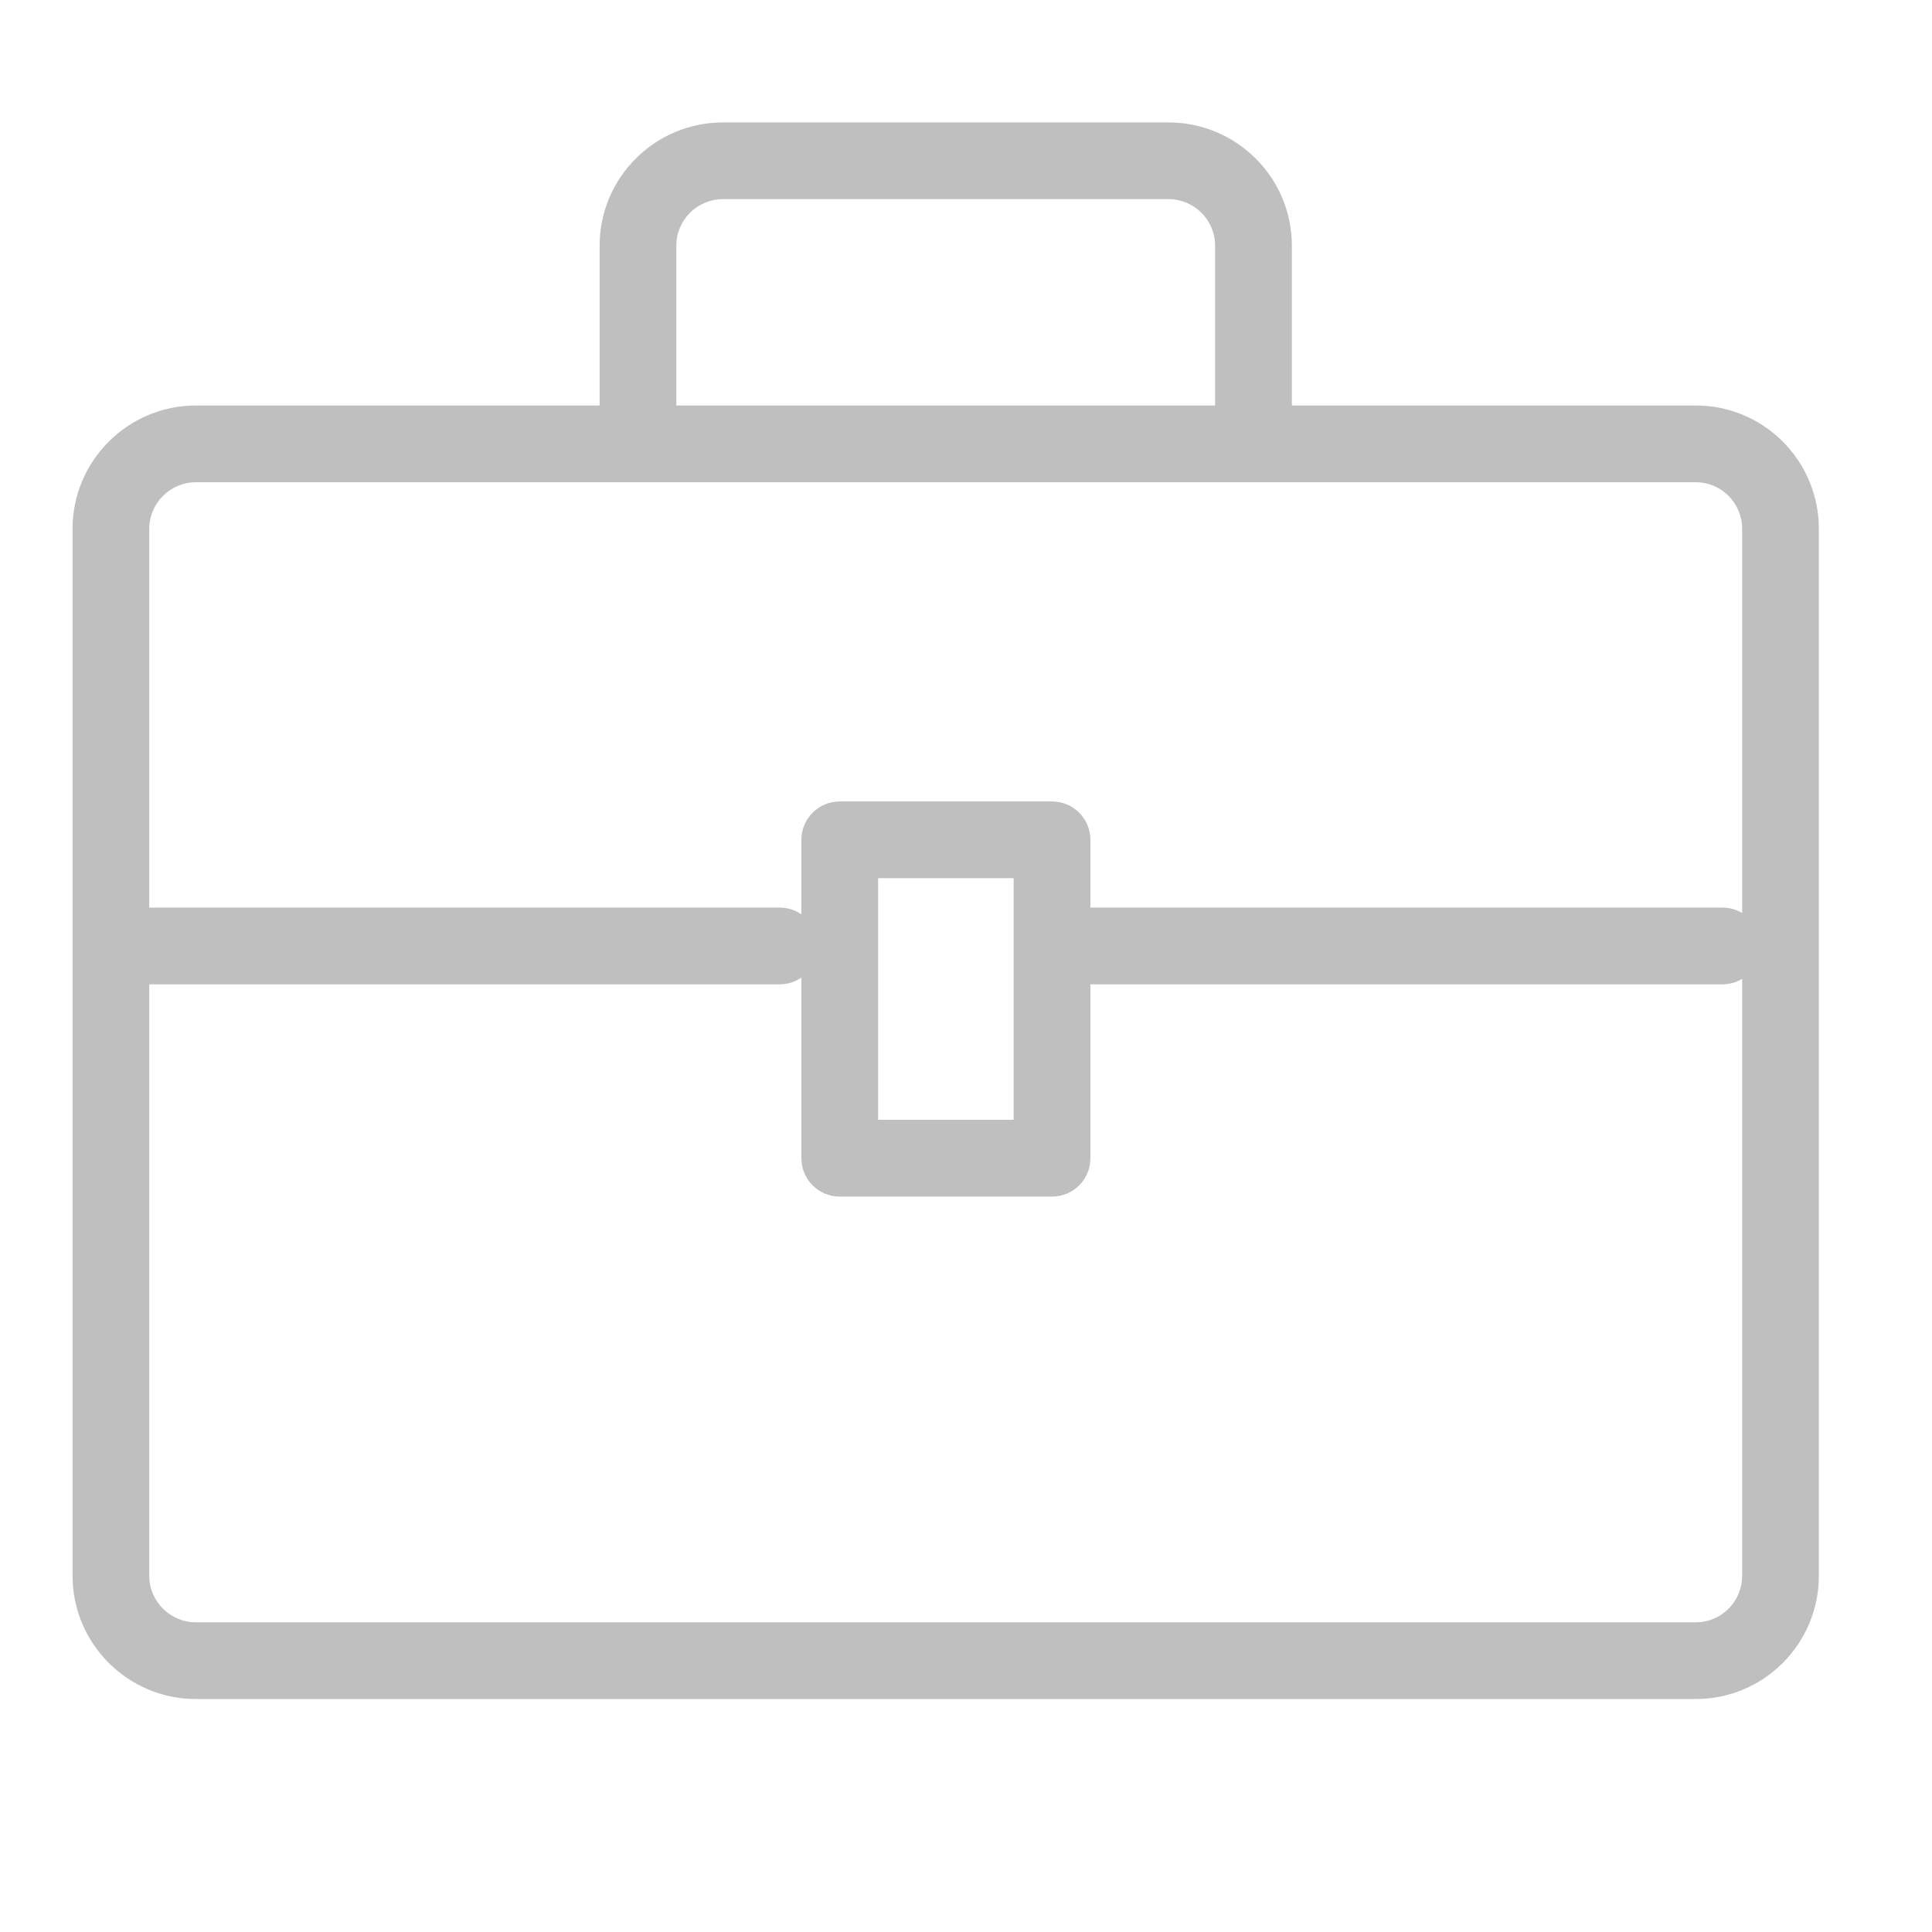
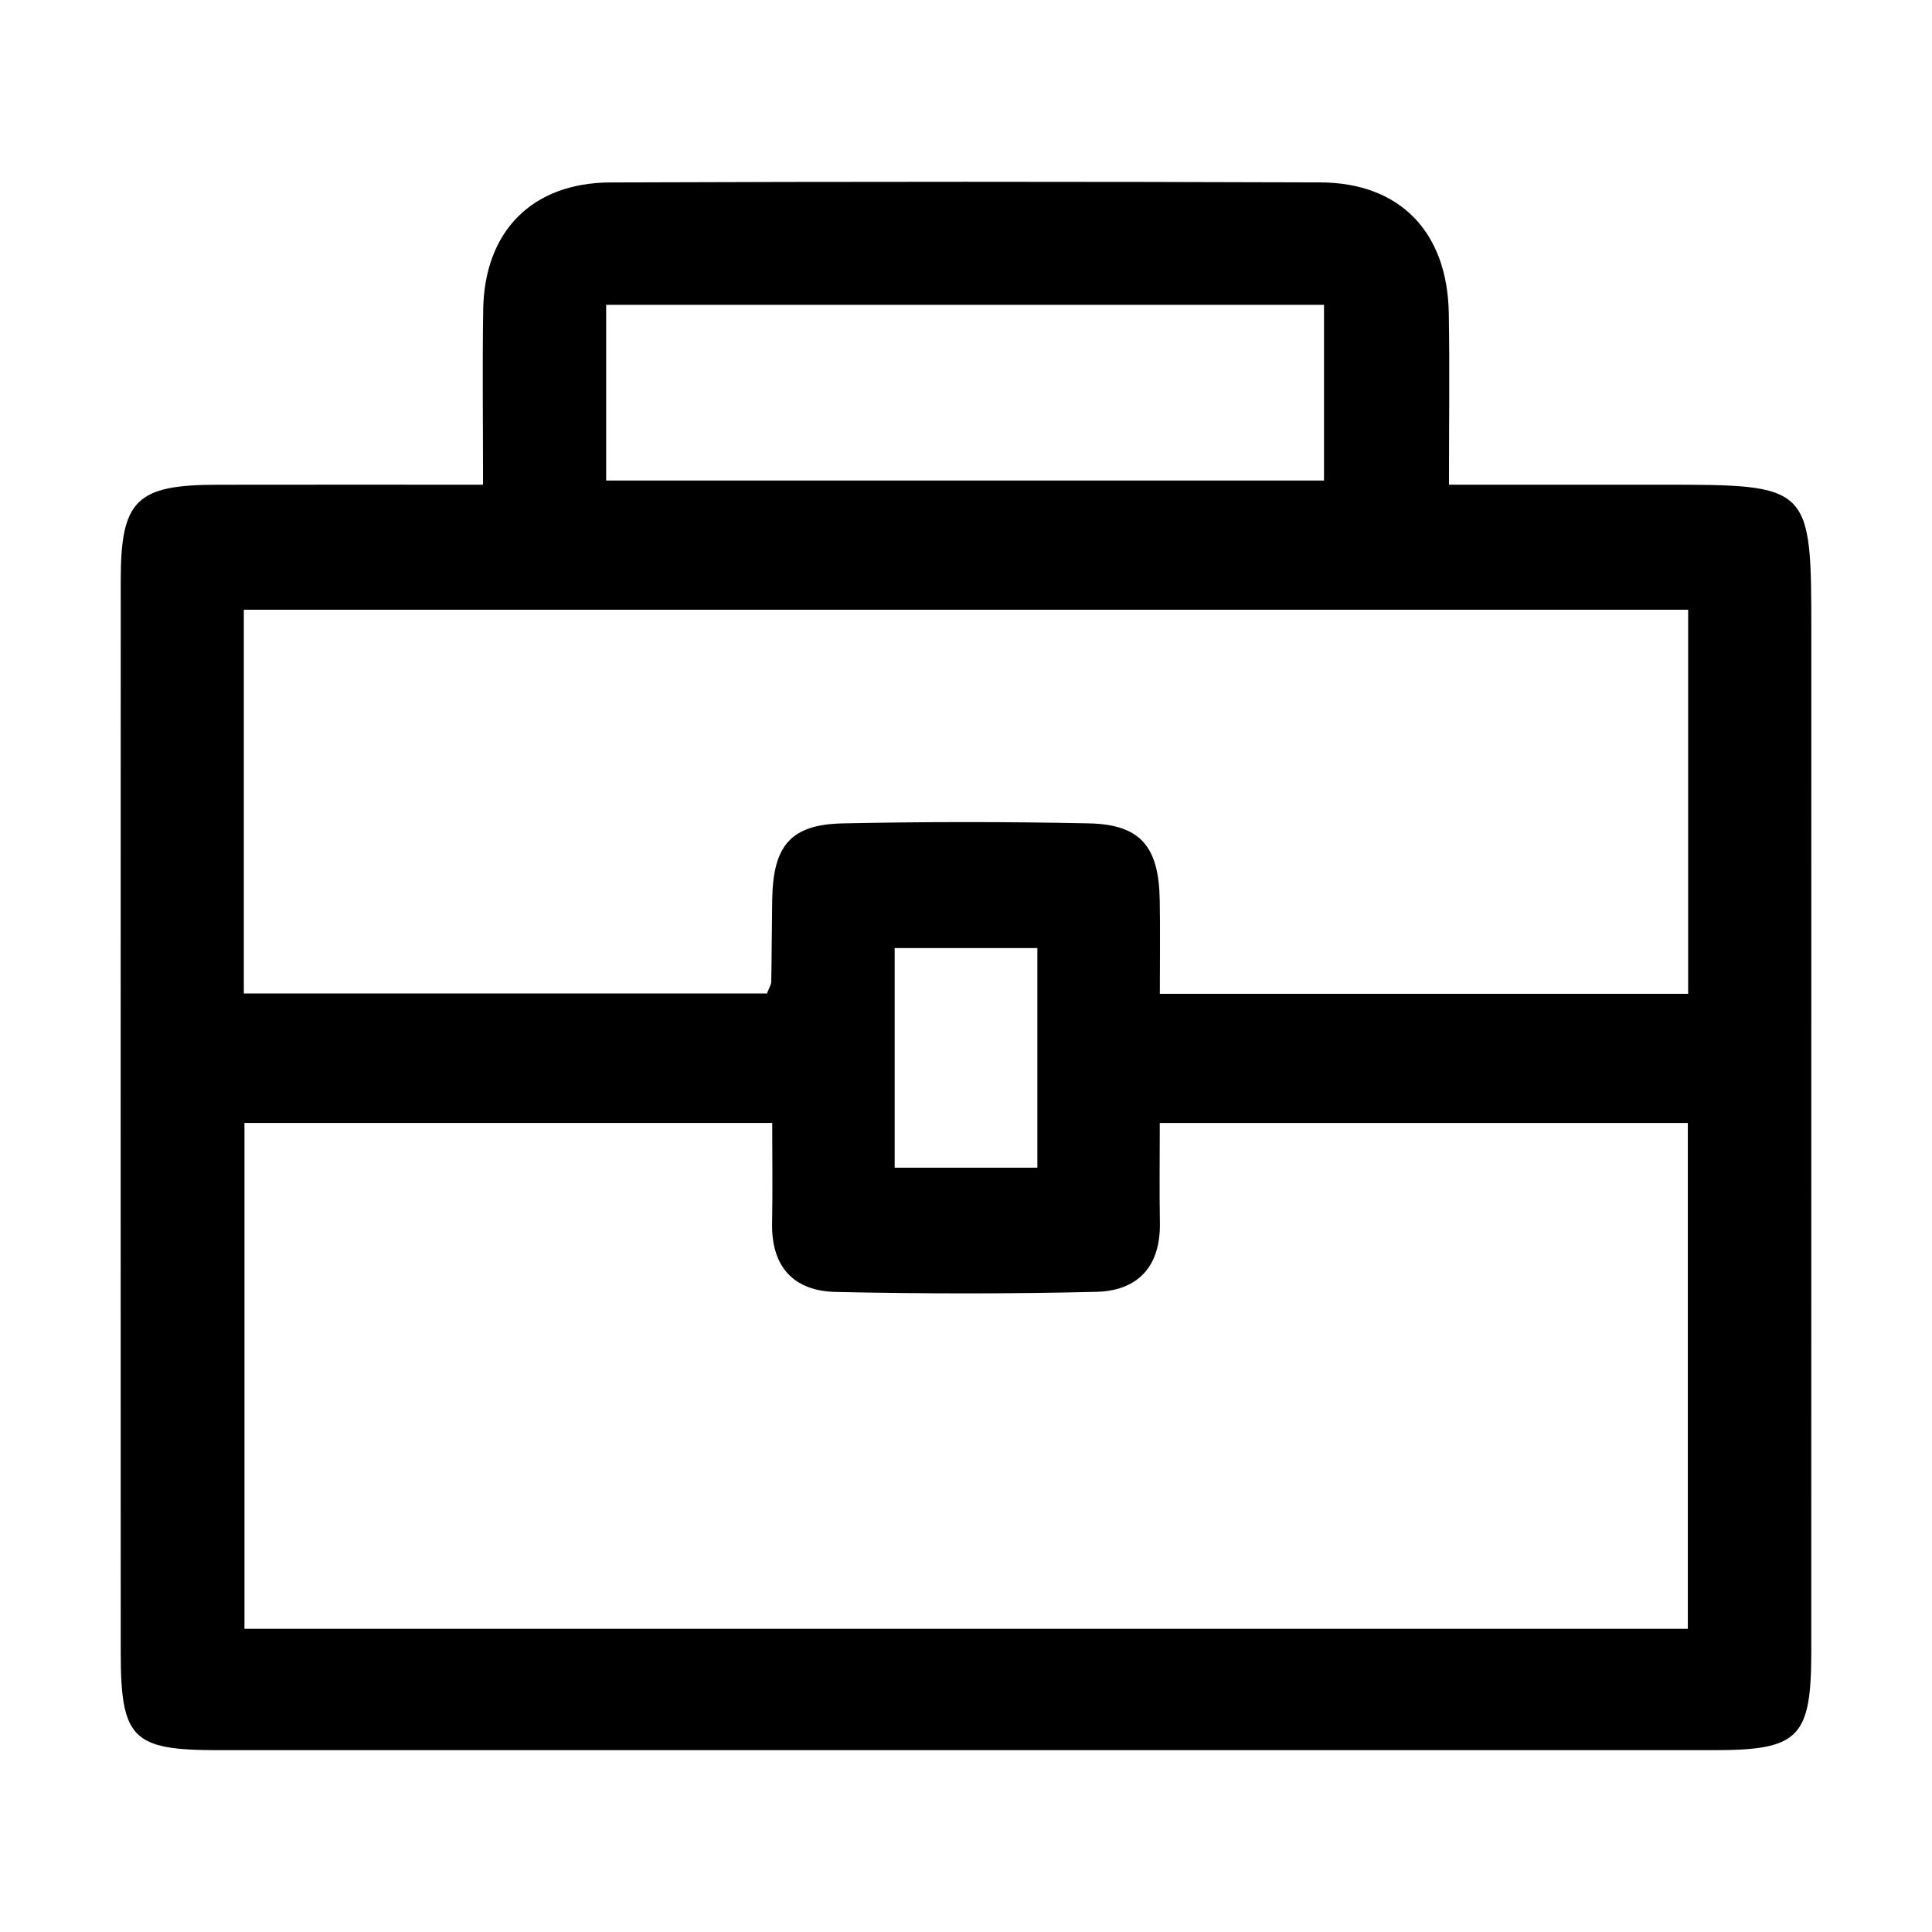
- <svg xmlns="http://www.w3.org/2000/svg" t="1553828490559" class="icon" style="" viewBox="0 0 1024 1024" version="1.1" p-id="1684" width="200" height="200">
-   <defs>
-     <style type="text/css" />
-   </defs>
-   <path d="M898.832 900.518 103.817 900.518c-36.003 0-65.364-29.286-65.364-65.314l0-554.949c0-36.042 29.362-65.327 65.364-65.327l795.016 0c36.003 0 65.199 29.285 65.199 65.327l0 554.949C964.031 871.232 934.835 900.518 898.832 900.518L898.832 900.518zM103.817 255.593c-13.576 0-24.712 11.085-24.712 24.663l0 554.949c0 13.576 11.137 24.663 24.712 24.663l795.016 0c13.577 0 24.547-11.086 24.547-24.663l0-554.949c0-13.577-10.971-24.663-24.547-24.663L103.817 255.593 103.817 255.593zM664.346 251.774c-11.161 0-20.332-9.081-20.332-20.332l0-101.279c0-13.576-11.048-24.624-24.7-24.624L383.182 105.54c-13.576 0-24.713 11.047-24.713 24.624l0 101.279c0 11.252-9.042 20.332-20.332 20.332-11.201 0-20.32-9.081-20.32-20.332l0-101.279c0-35.99 29.324-65.276 65.365-65.276l236.133 0c36.067 0 65.403 29.285 65.403 65.276l0 101.279C684.717 242.694 675.636 251.774 664.346 251.774L664.346 251.774zM413.233 521.726 75.694 521.726c-11.163 0-20.333-9.118-20.333-20.357 0-11.252 9.17-20.332 20.333-20.332l337.539 0c11.278 0 20.32 9.081 20.32 20.332C433.553 512.608 424.511 521.726 413.233 521.726L413.233 521.726zM912.894 521.726 575.368 521.726c-11.213 0-20.332-9.118-20.332-20.357 0-11.252 9.119-20.332 20.332-20.332l337.526 0c11.29 0 20.332 9.081 20.332 20.332C933.226 512.608 924.184 521.726 912.894 521.726L912.894 521.726zM557.563 634.218 445.085 634.218c-11.213 0-20.332-9.08-20.332-20.331l0-168.764c0-11.251 9.119-20.332 20.332-20.332l112.479 0c11.29 0 20.371 9.081 20.371 20.332l0 168.764C577.934 625.138 568.853 634.218 557.563 634.218L557.563 634.218zM465.418 593.515l71.828 0L537.245 465.455l-71.828 0L465.418 593.515 465.418 593.515z" p-id="1685" fill="#bfbfbf" />
+ <svg xmlns="http://www.w3.org/2000/svg" t="1611887510414" class="icon" viewBox="0 0 1024 1024" version="1.1" p-id="4503" width="48" height="48">
+   <path d="M256.02 256.901c0-33.48-0.389-63.227 0.092-92.959 0.671-41.298 25.866-67.087 67.405-67.241 125.384-0.471 250.772-0.451 376.156-0.026 42.363 0.143 67.471 26.24 68.219 69.361 0.497 28.913 0.097 57.841 0.097 90.865h112.461c79.585 0 79.585 0 79.585 78.597 0 179.978 0.026 359.951-0.02 539.93-0.01 45.578-6.543 52.188-51.425 52.193-264.422 0.031-528.84 0.031-793.262 0-45.256-0.005-51.328-6.144-51.338-52.045-0.046-189.358-0.046-378.716 0.005-568.079 0.01-42.373 8.243-50.493 50.949-50.575 45.932-0.092 91.858-0.02 141.076-0.02z m638.566 606.397v-268.083H614.707c0 19.011-0.236 35.978 0.056 52.936 0.394 23.06-11.638 36.009-33.649 36.547-46.034 1.121-92.124 1.055-138.163 0.061-22.108-0.476-34.145-13.169-33.72-36.316 0.323-17.654 0.061-35.323 0.061-53.268H129.577v268.124h765.01zM129.239 526.561h277.284c1.193-3.205 2.232-4.731 2.263-6.272 0.261-14.484 0.271-28.969 0.502-43.453 0.445-28.641 9.748-39.828 37.366-40.422a3093.427 3093.427 0 0 1 130.417-0.01c27.274 0.563 37.105 12.109 37.606 40.494 0.297 16.666 0.056 33.347 0.056 49.853h280.018V323.169H129.239v203.392z m192.036-271.877h380.472V161.567H321.275v93.117z m228.547 364.227V502.492H474.189v116.419h75.633z" p-id="4504" />
</svg>
